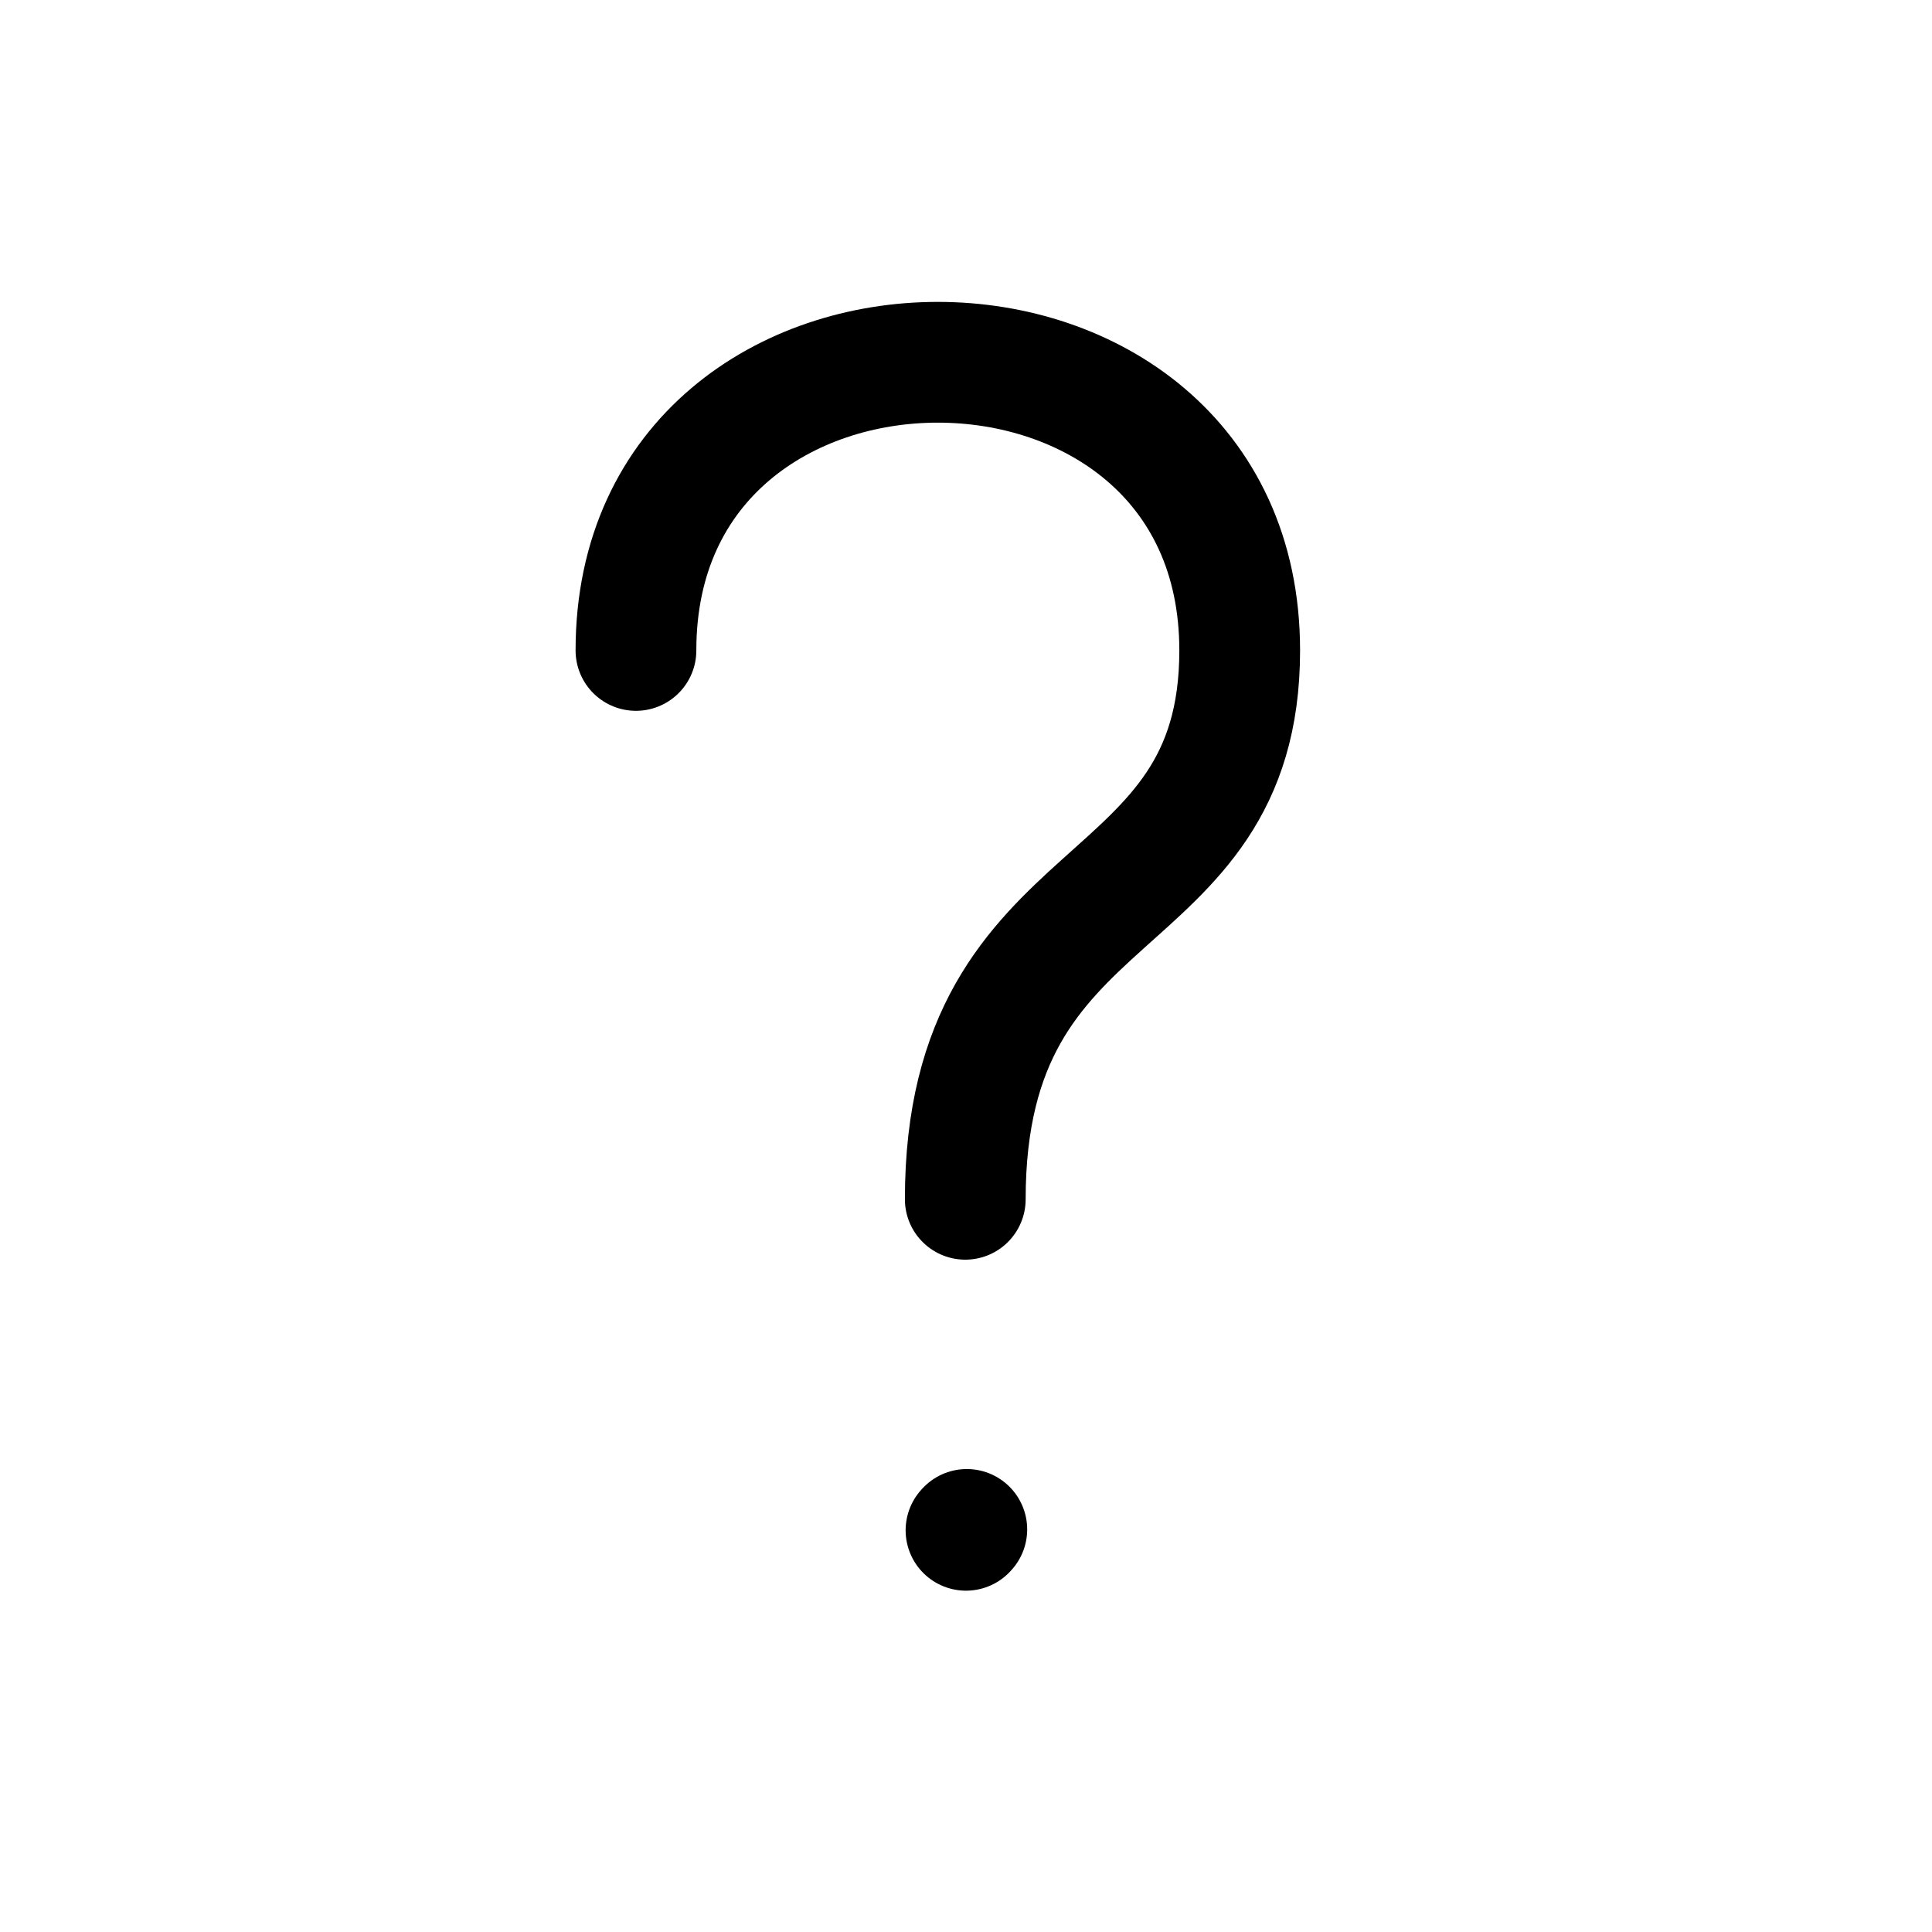
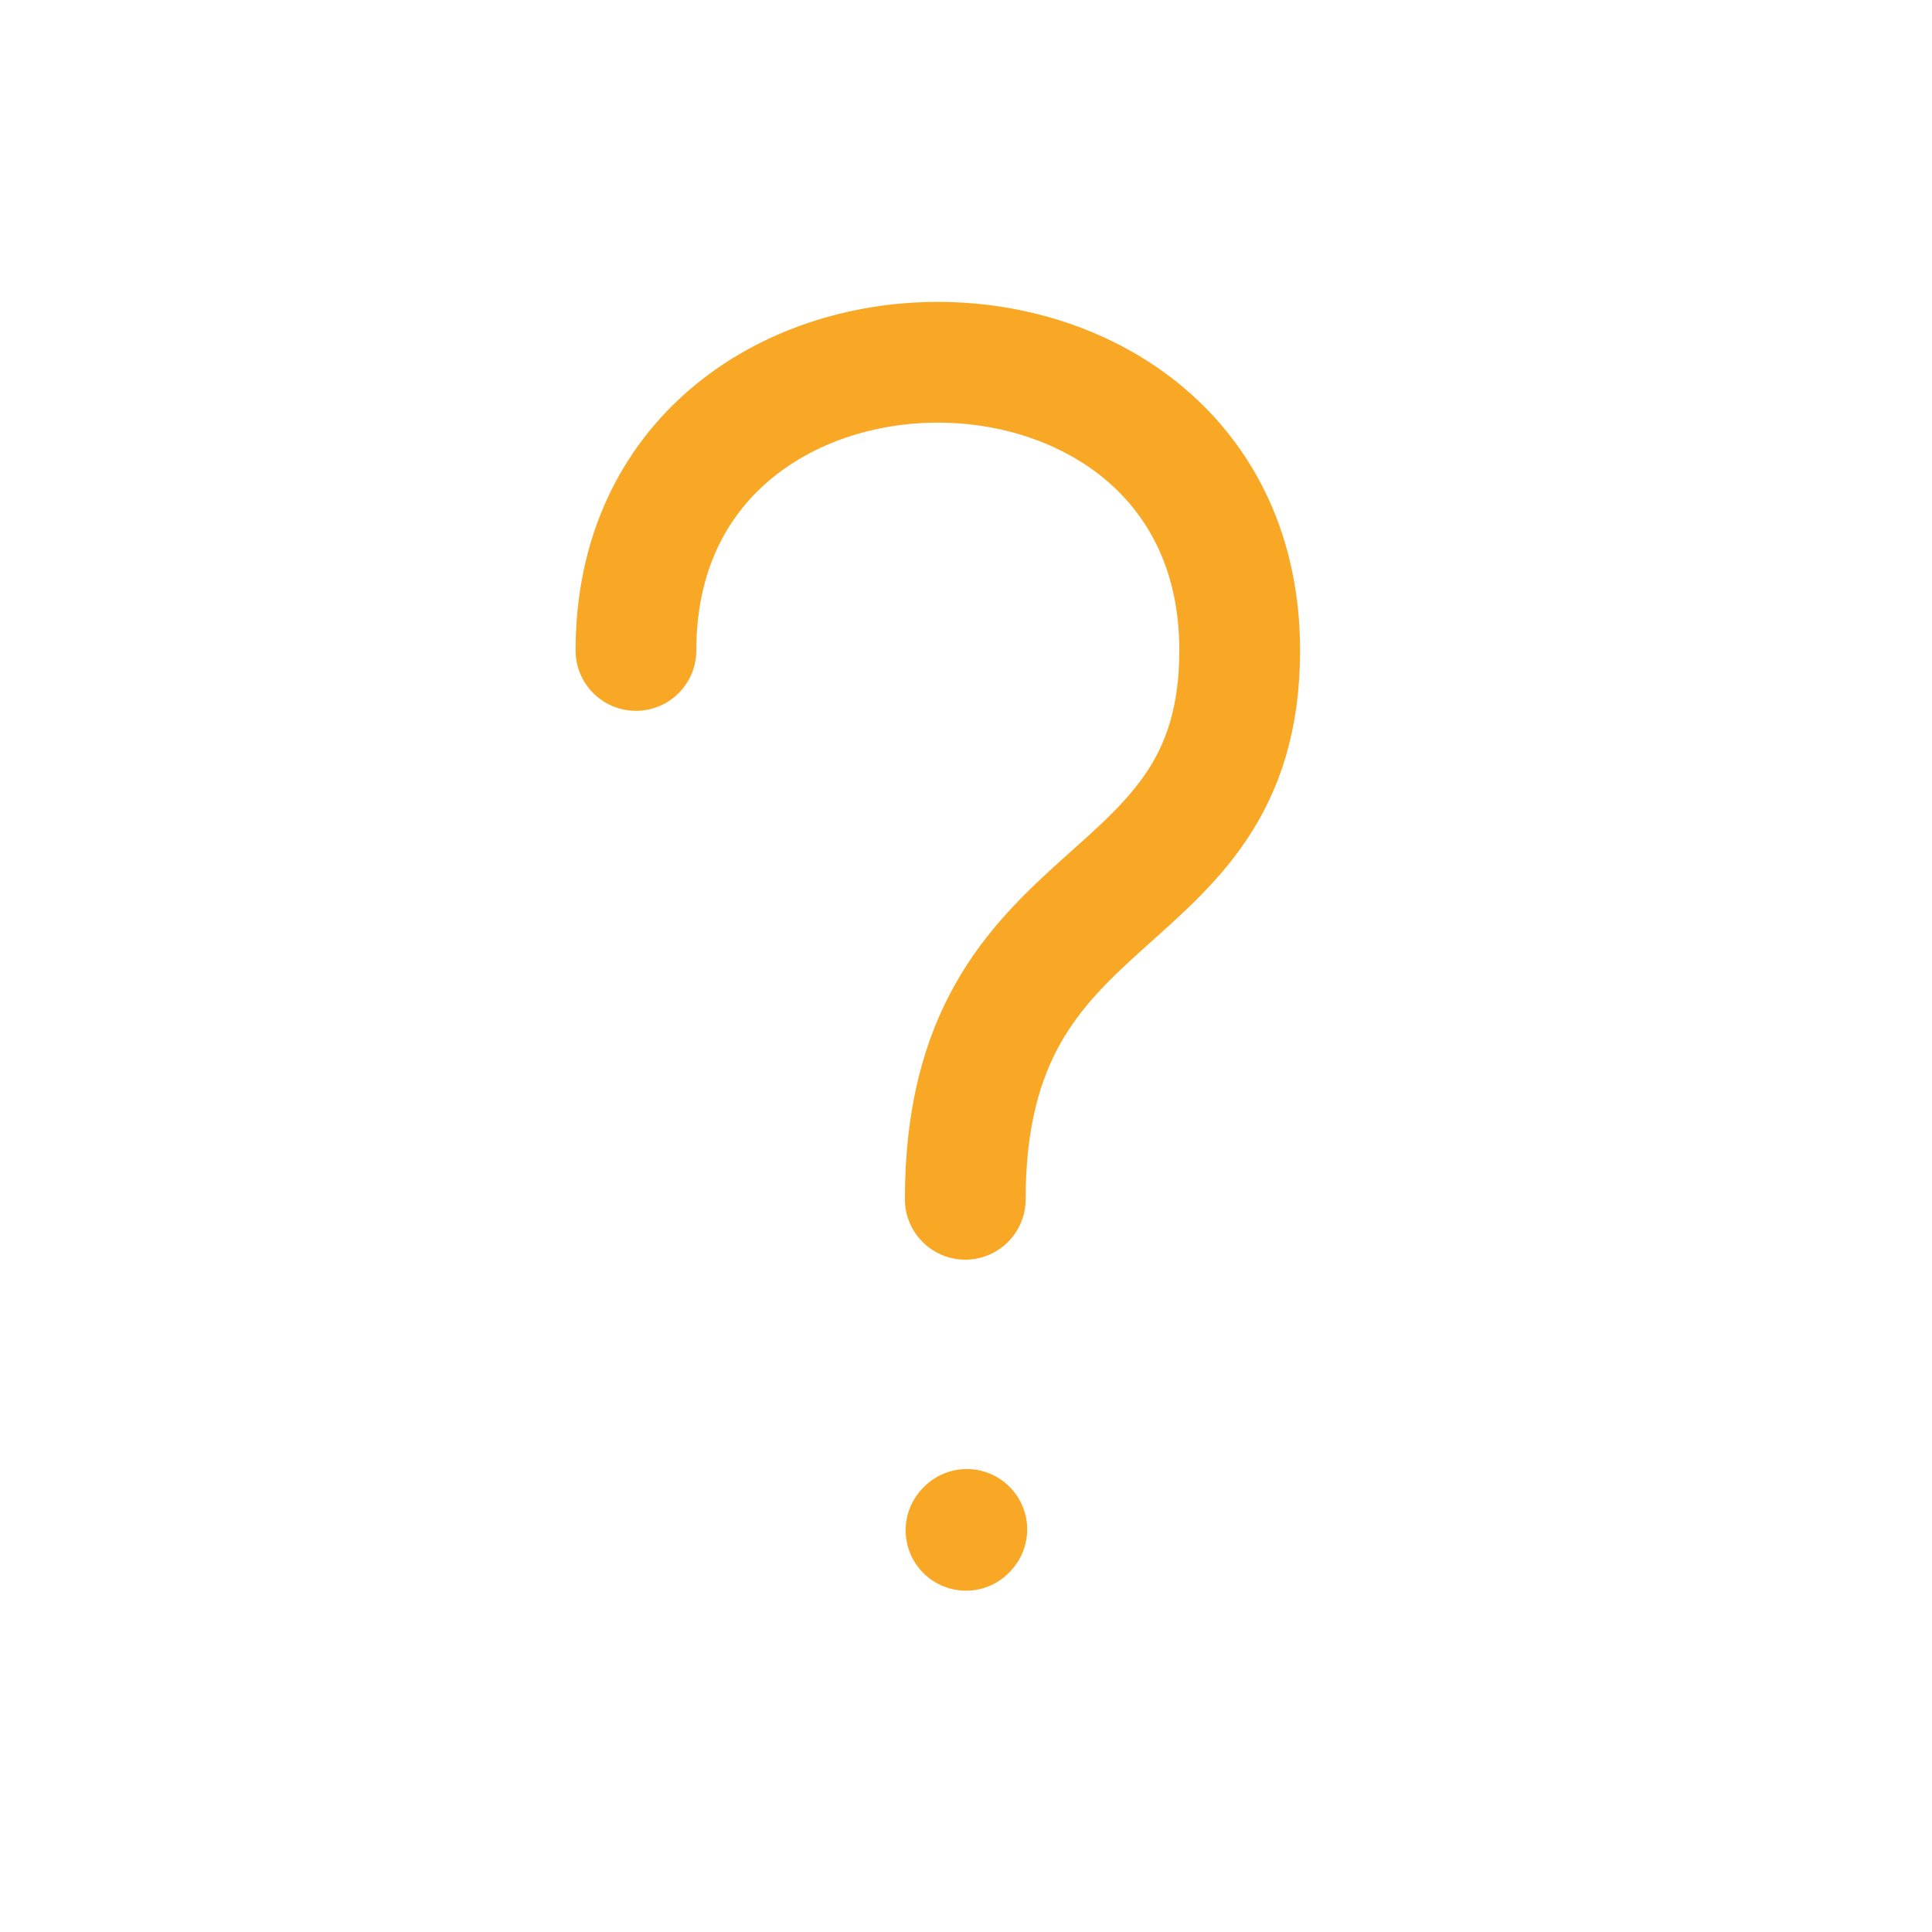
<svg xmlns="http://www.w3.org/2000/svg" viewBox="0 0 24 24" fill="none">
-   <path d="M7.9 8.08C7.9 3.307 15.4 3.307 15.4 8.08C15.4 11.489 11.991 10.807 11.991 14.898" stroke="#000000" stroke-width="1.5" stroke-linecap="round" stroke-linejoin="round" />
-   <path d="M12 19.01L12.01 18.999" stroke="#000000" stroke-width="1.5" stroke-linecap="round" stroke-linejoin="round" />
+   <path d="M7.9 8.08C7.9 3.307 15.4 3.307 15.4 8.08C15.4 11.489 11.991 10.807 11.991 14.898" stroke="#f9a825" stroke-width="1.5" stroke-linecap="round" stroke-linejoin="round" />
+   <path d="M12 19.01L12.01 18.999" stroke="#f9a825" stroke-width="1.5" stroke-linecap="round" stroke-linejoin="round" />
</svg>
